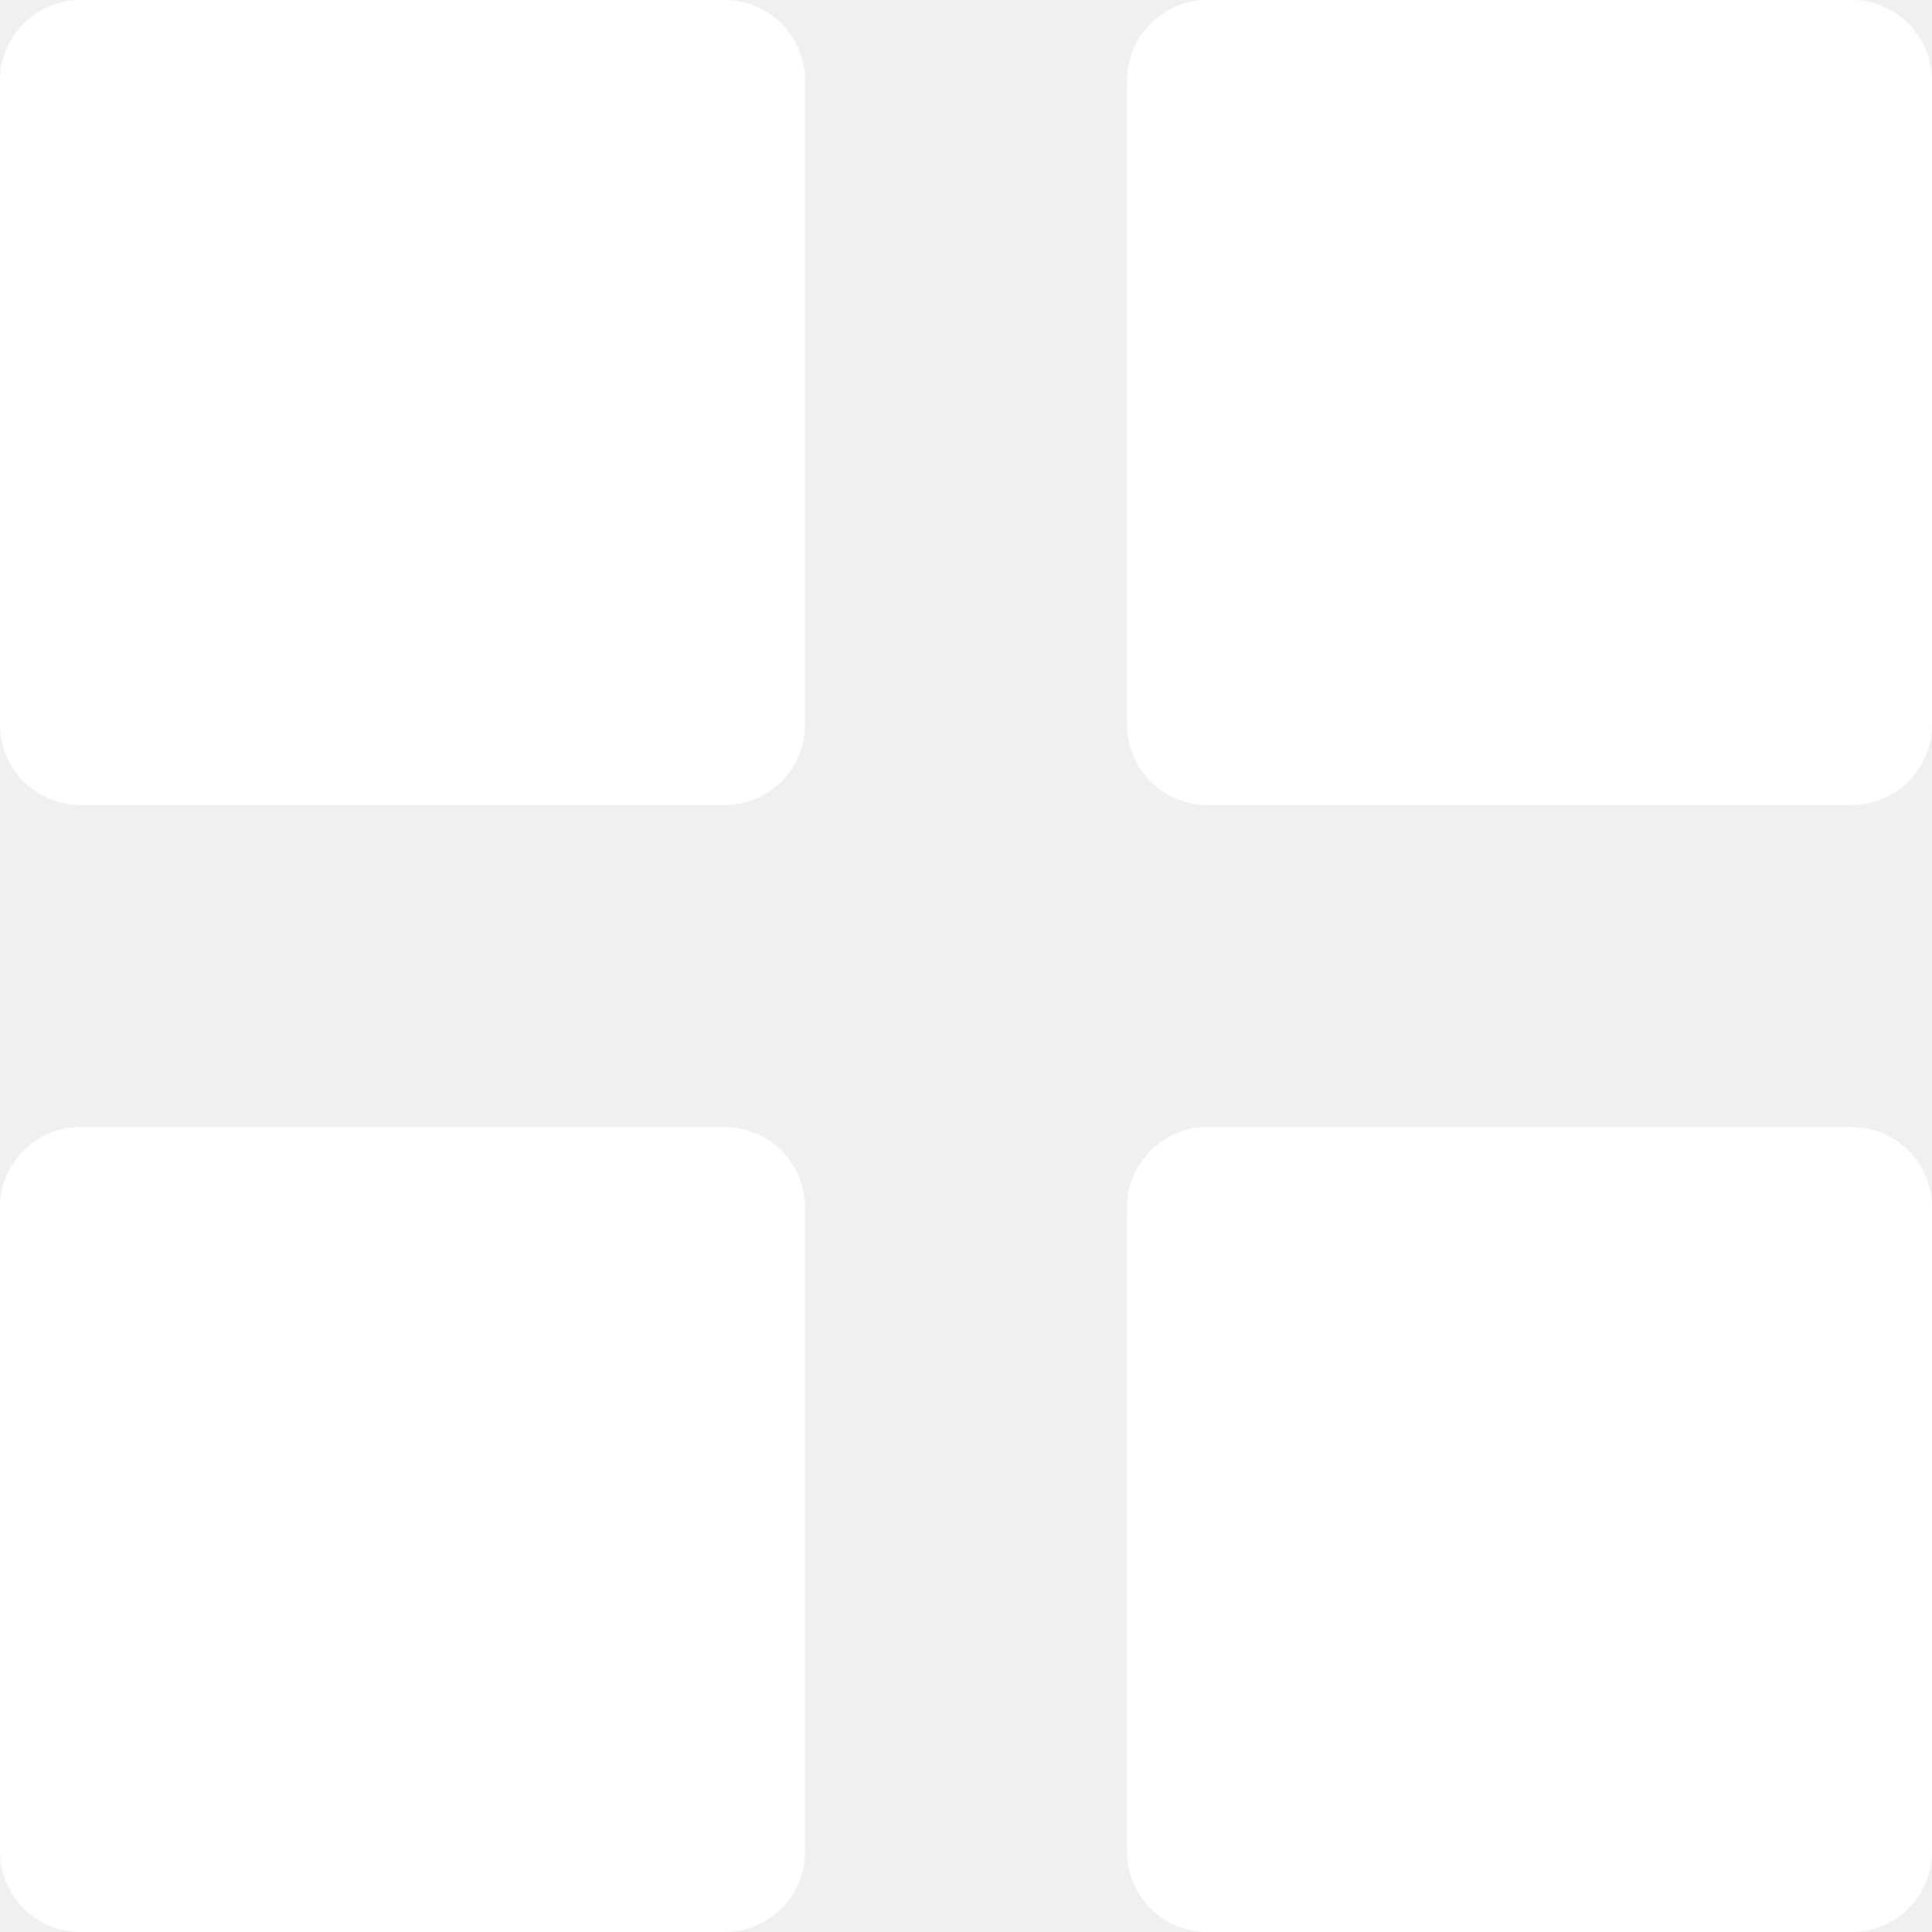
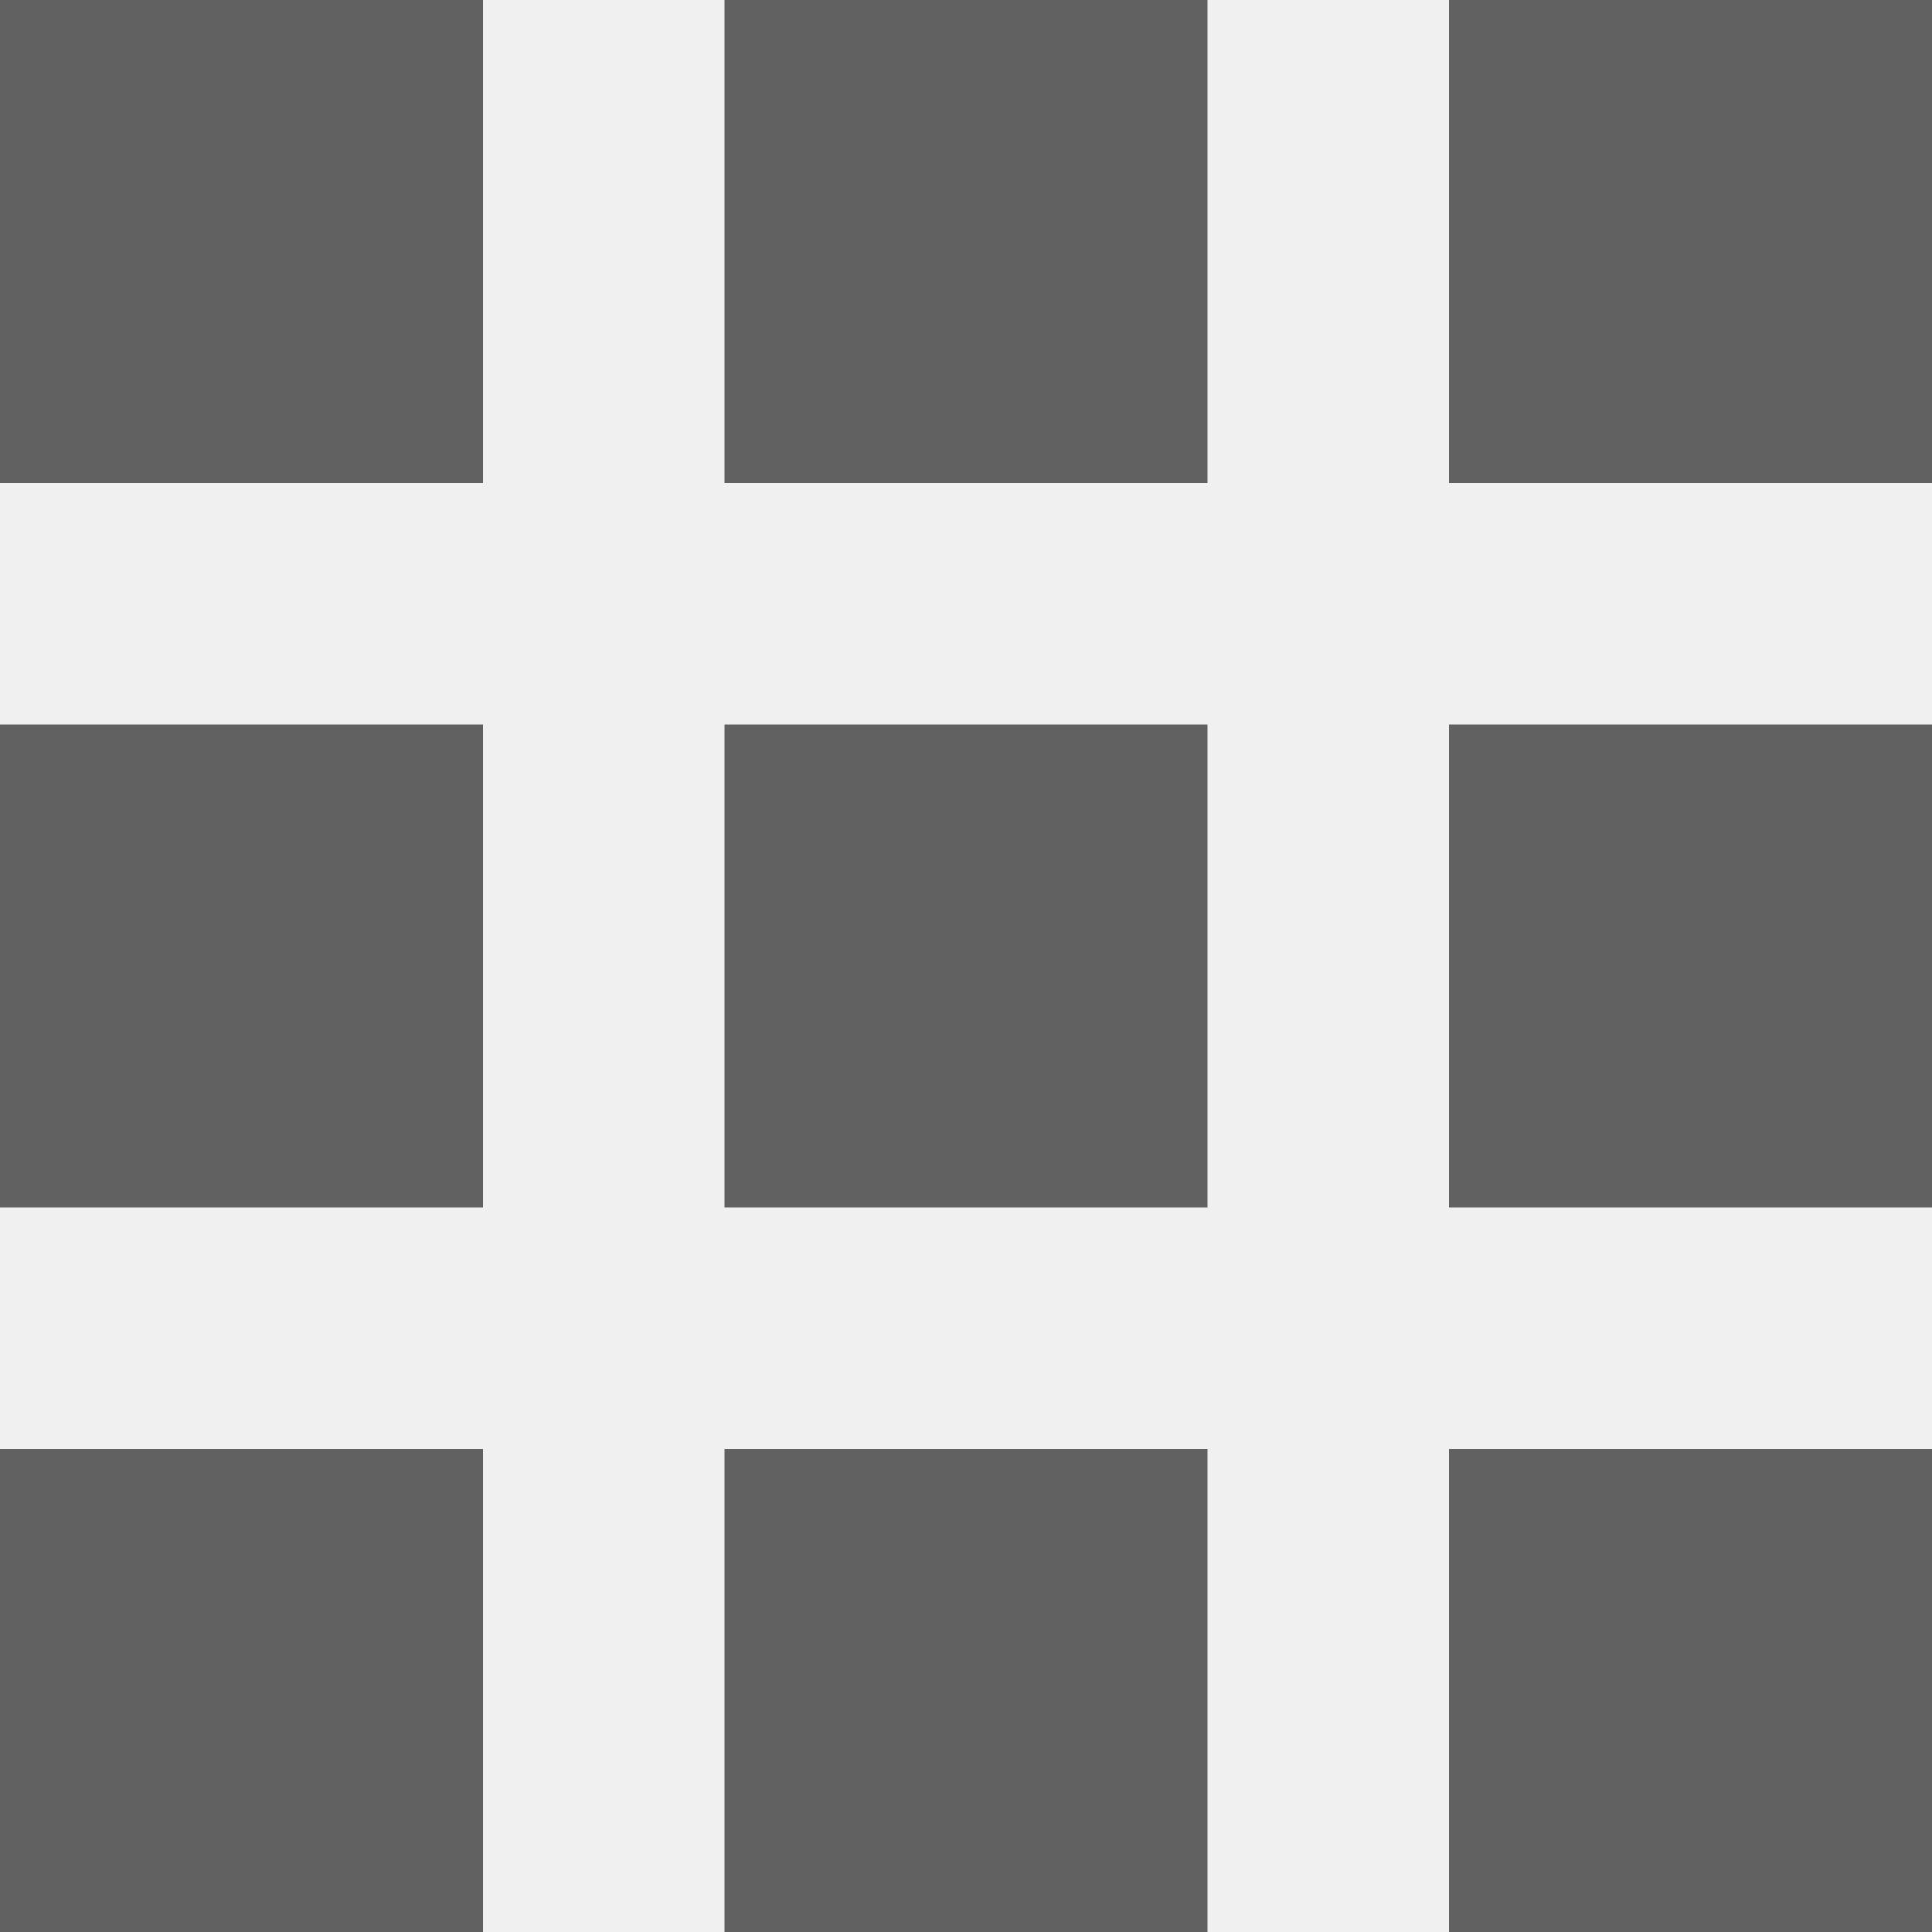
- <svg xmlns="http://www.w3.org/2000/svg" width="24" height="24" viewBox="0 0 24 24" fill="none">
-   <rect width="10" height="10" rx="1" fill="white" />
-   <rect y="14" width="10" height="10" rx="1" fill="white" />
-   <rect x="14" y="14" width="10" height="10" rx="1" fill="white" />
-   <rect x="14" width="10" height="10" rx="1" fill="white" />
+ <svg xmlns="http://www.w3.org/2000/svg" width="16" height="16" viewBox="0 0 16 16" fill="none">
+   <path d="M16 16H12V12H16V16ZM10 16H6V12H10V16ZM4 16H0V12H4V16ZM16 10H12V6H16V10ZM10 10H6V6H10V10ZM4 10H0V6H4V10ZM16 4H12V0H16V4ZM10 4H6V0H10V4ZM4 4H0V0H4V4Z" fill="#616161" />
</svg>
